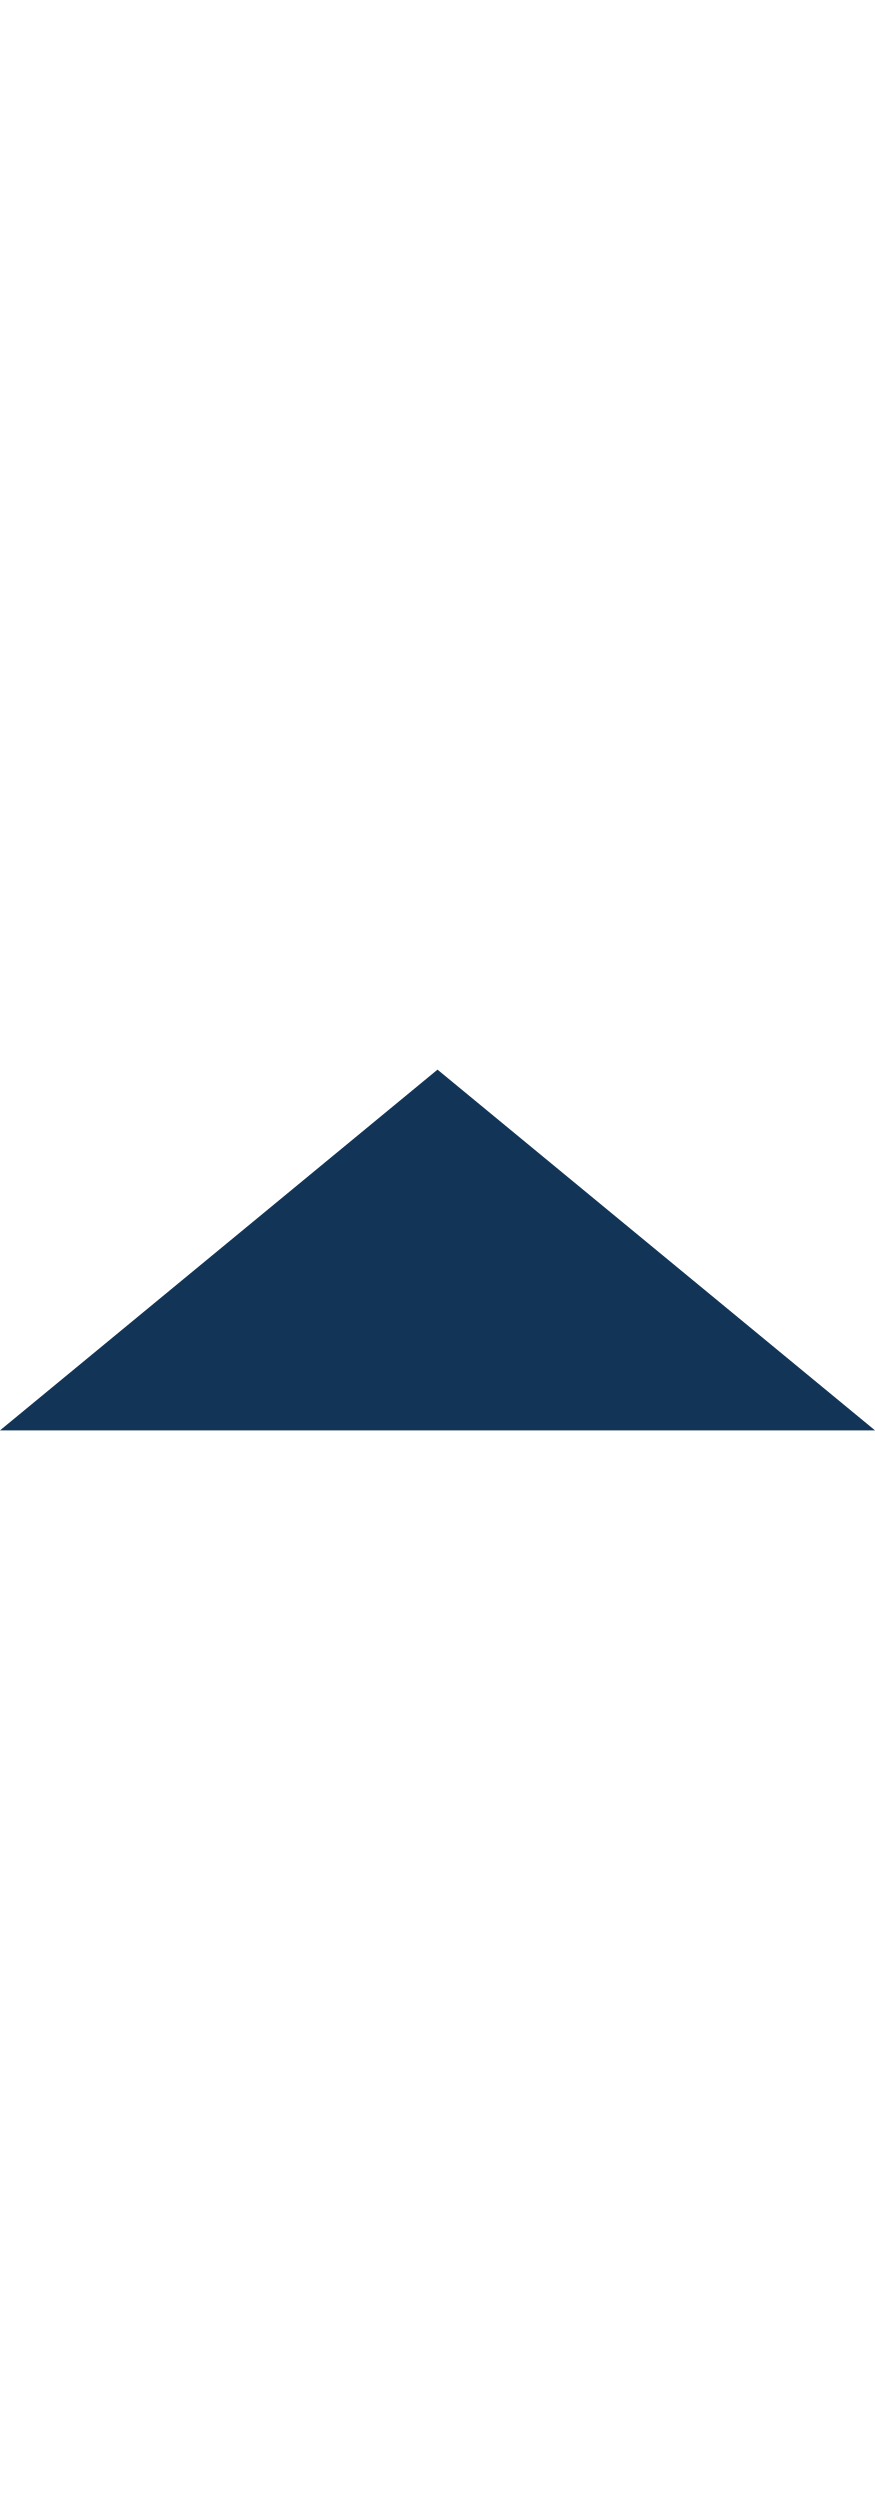
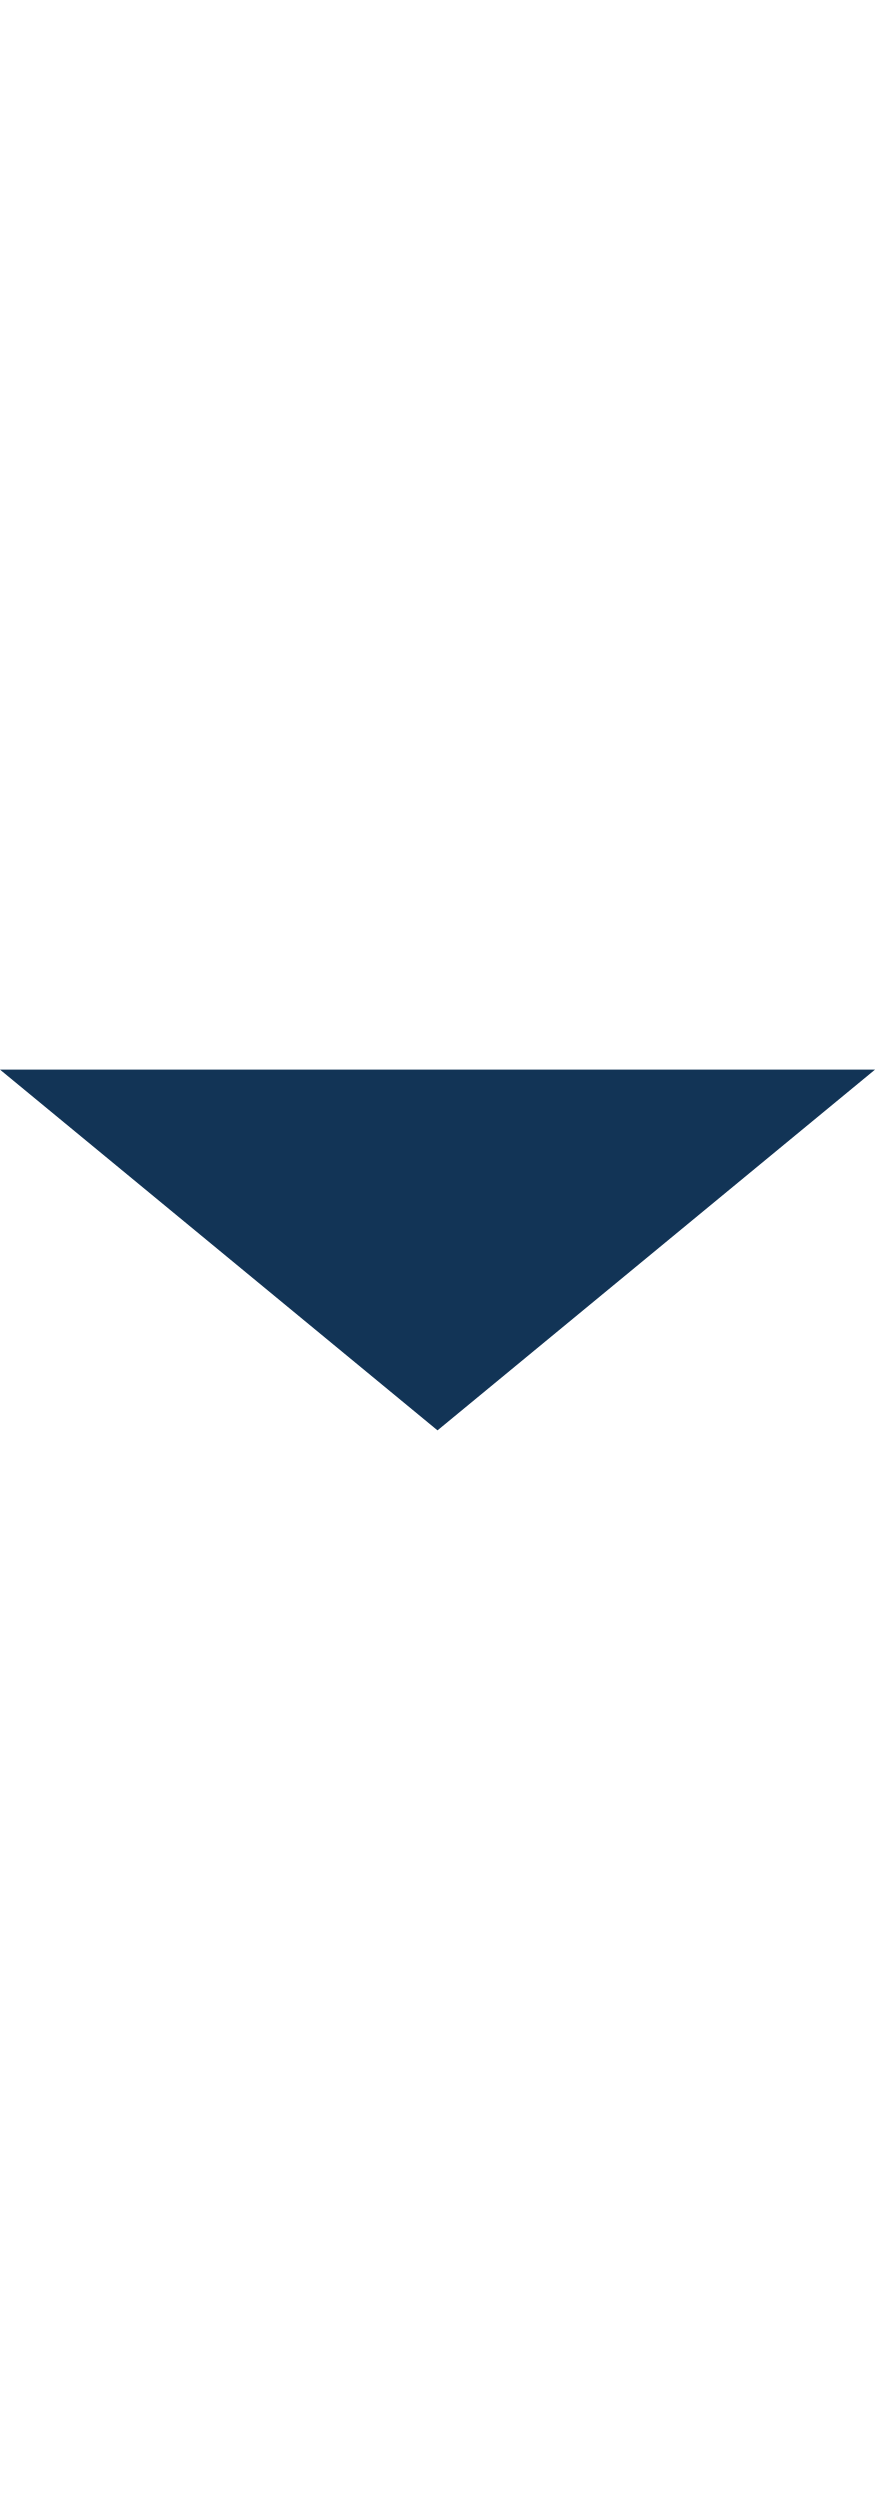
<svg xmlns="http://www.w3.org/2000/svg" width="0.7em" height="2em" viewBox="0 0 308.34 127.12" fill="#123456">
  <g id="Layer_2" data-name="Layer 2">
    <g id="Layer_1-2" data-name="Layer 1">
-       <polygon points="154.17 0 0 127.12 308.34 127.12 154.17 0" />
+       <polygon points="154.17 127.12 308.34 0 0 0 154.17 127.12" />
    </g>
  </g>
</svg>
